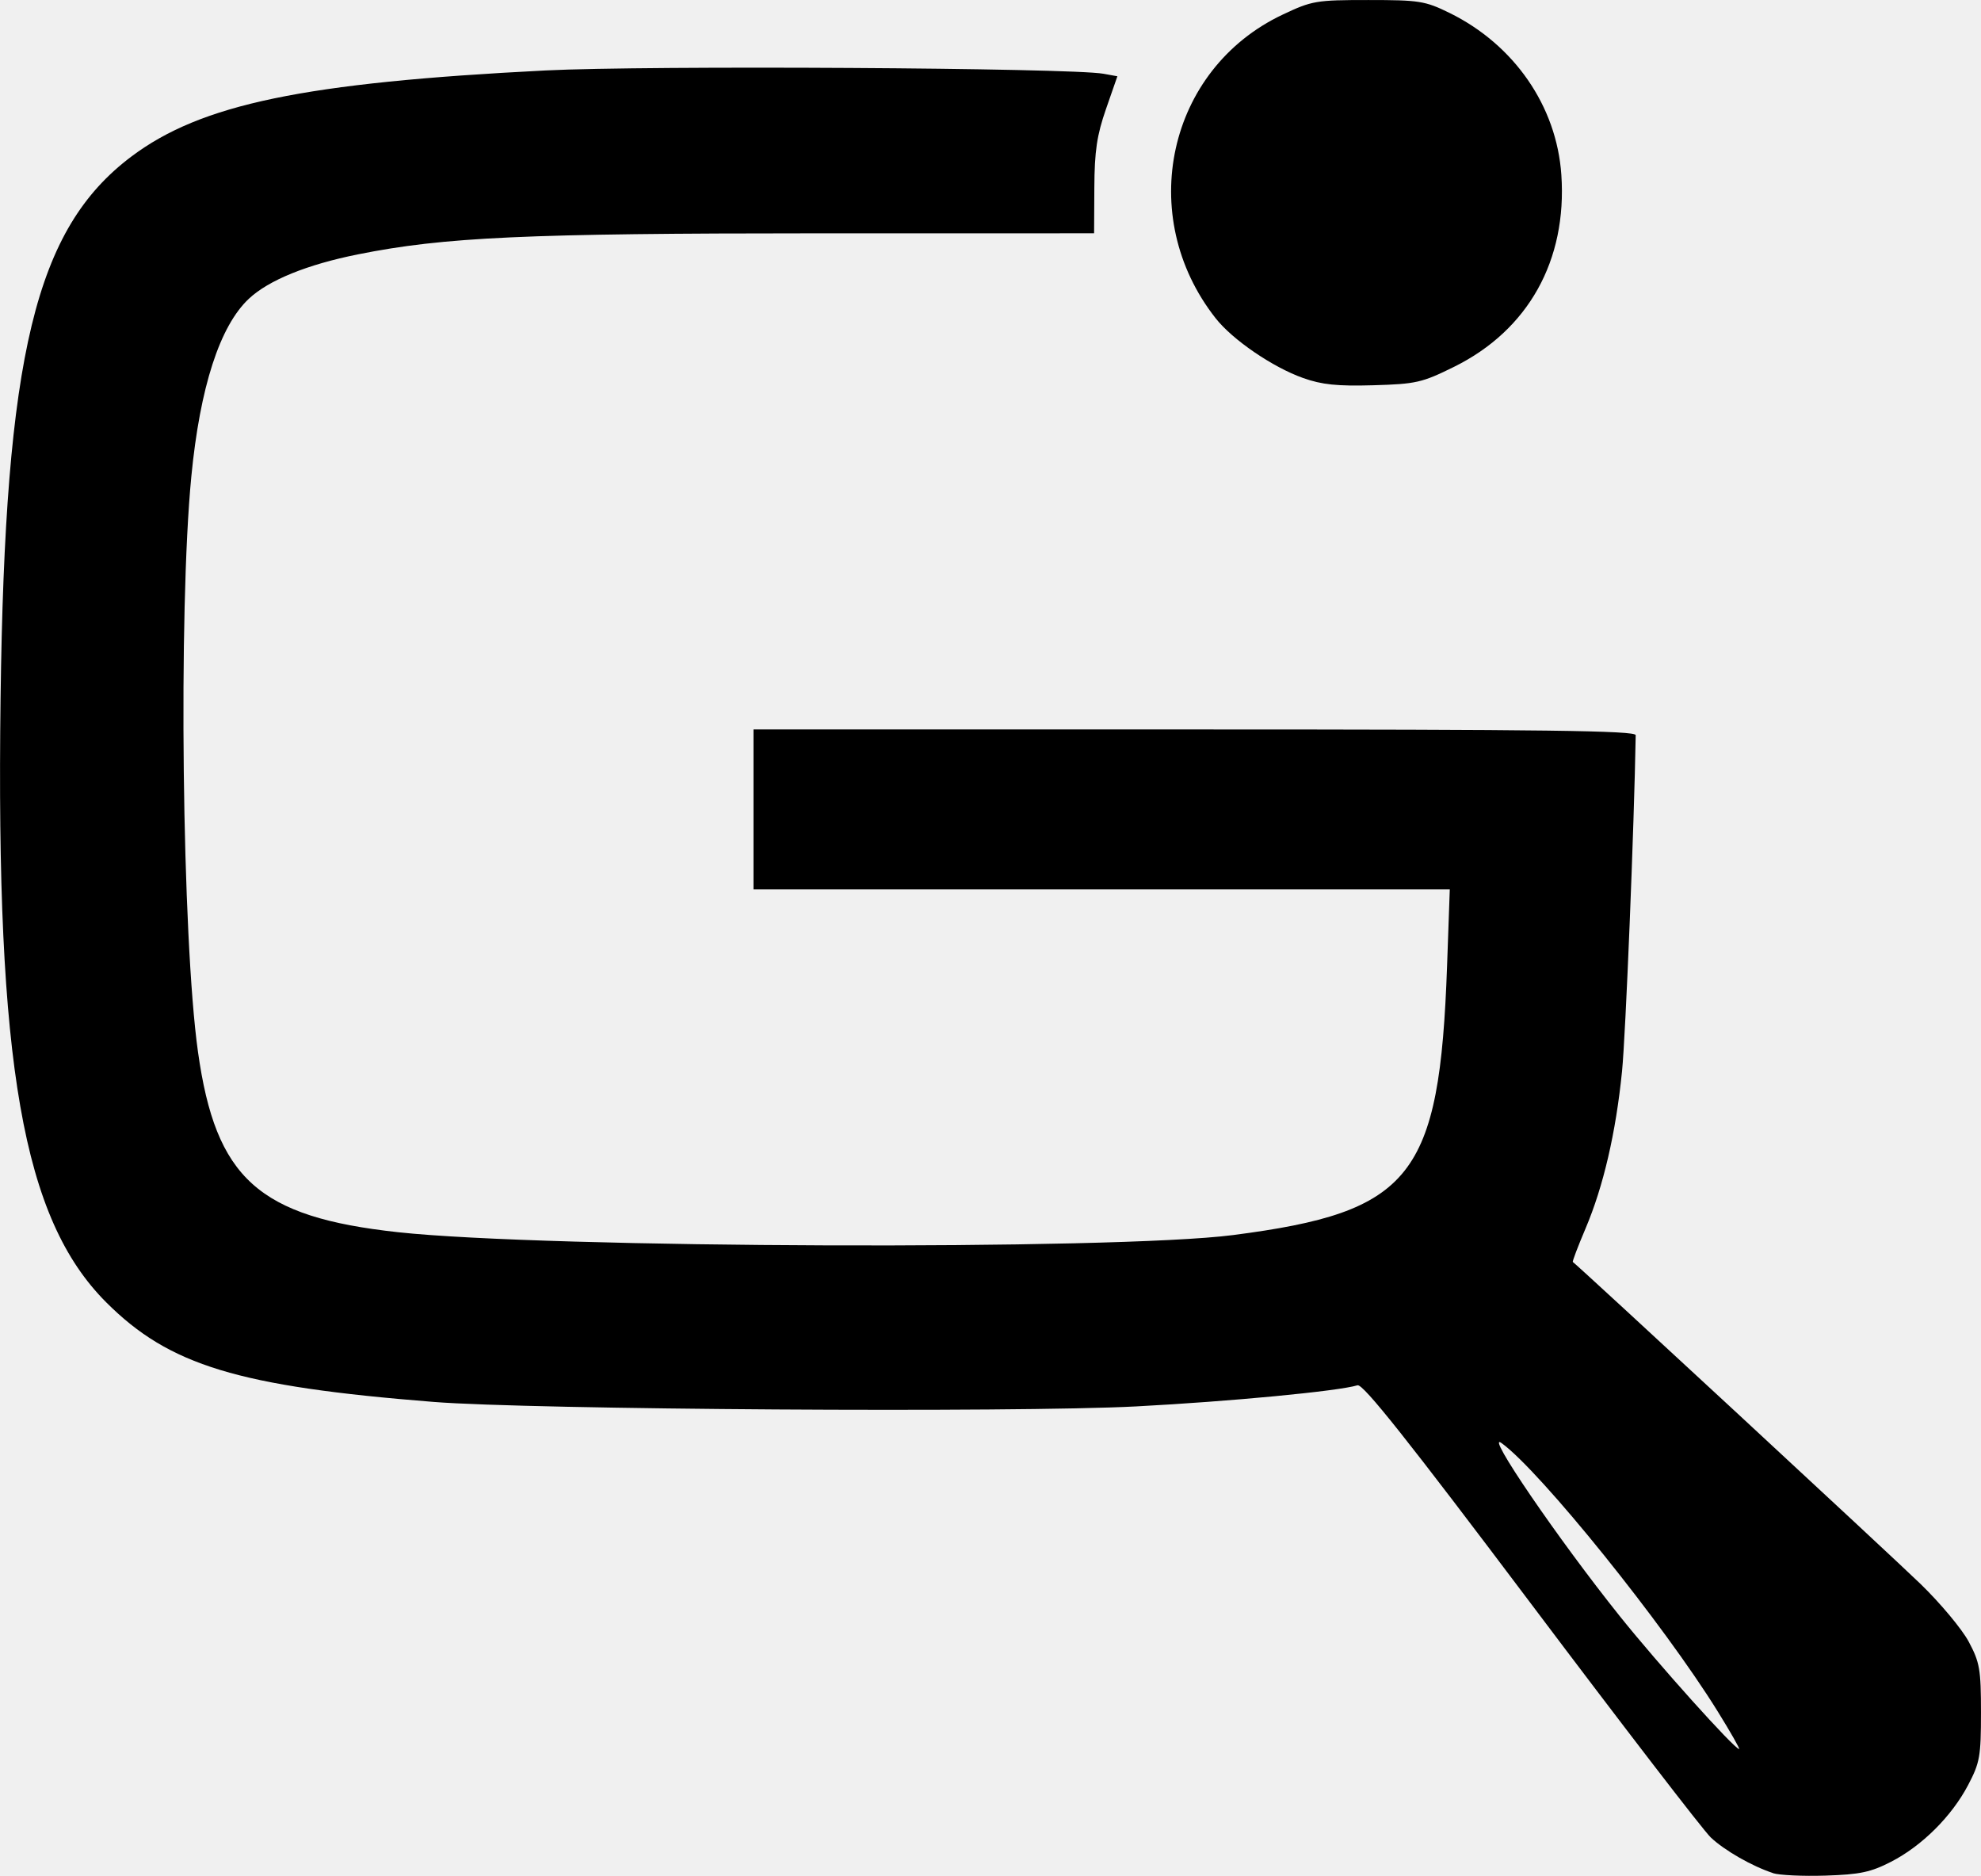
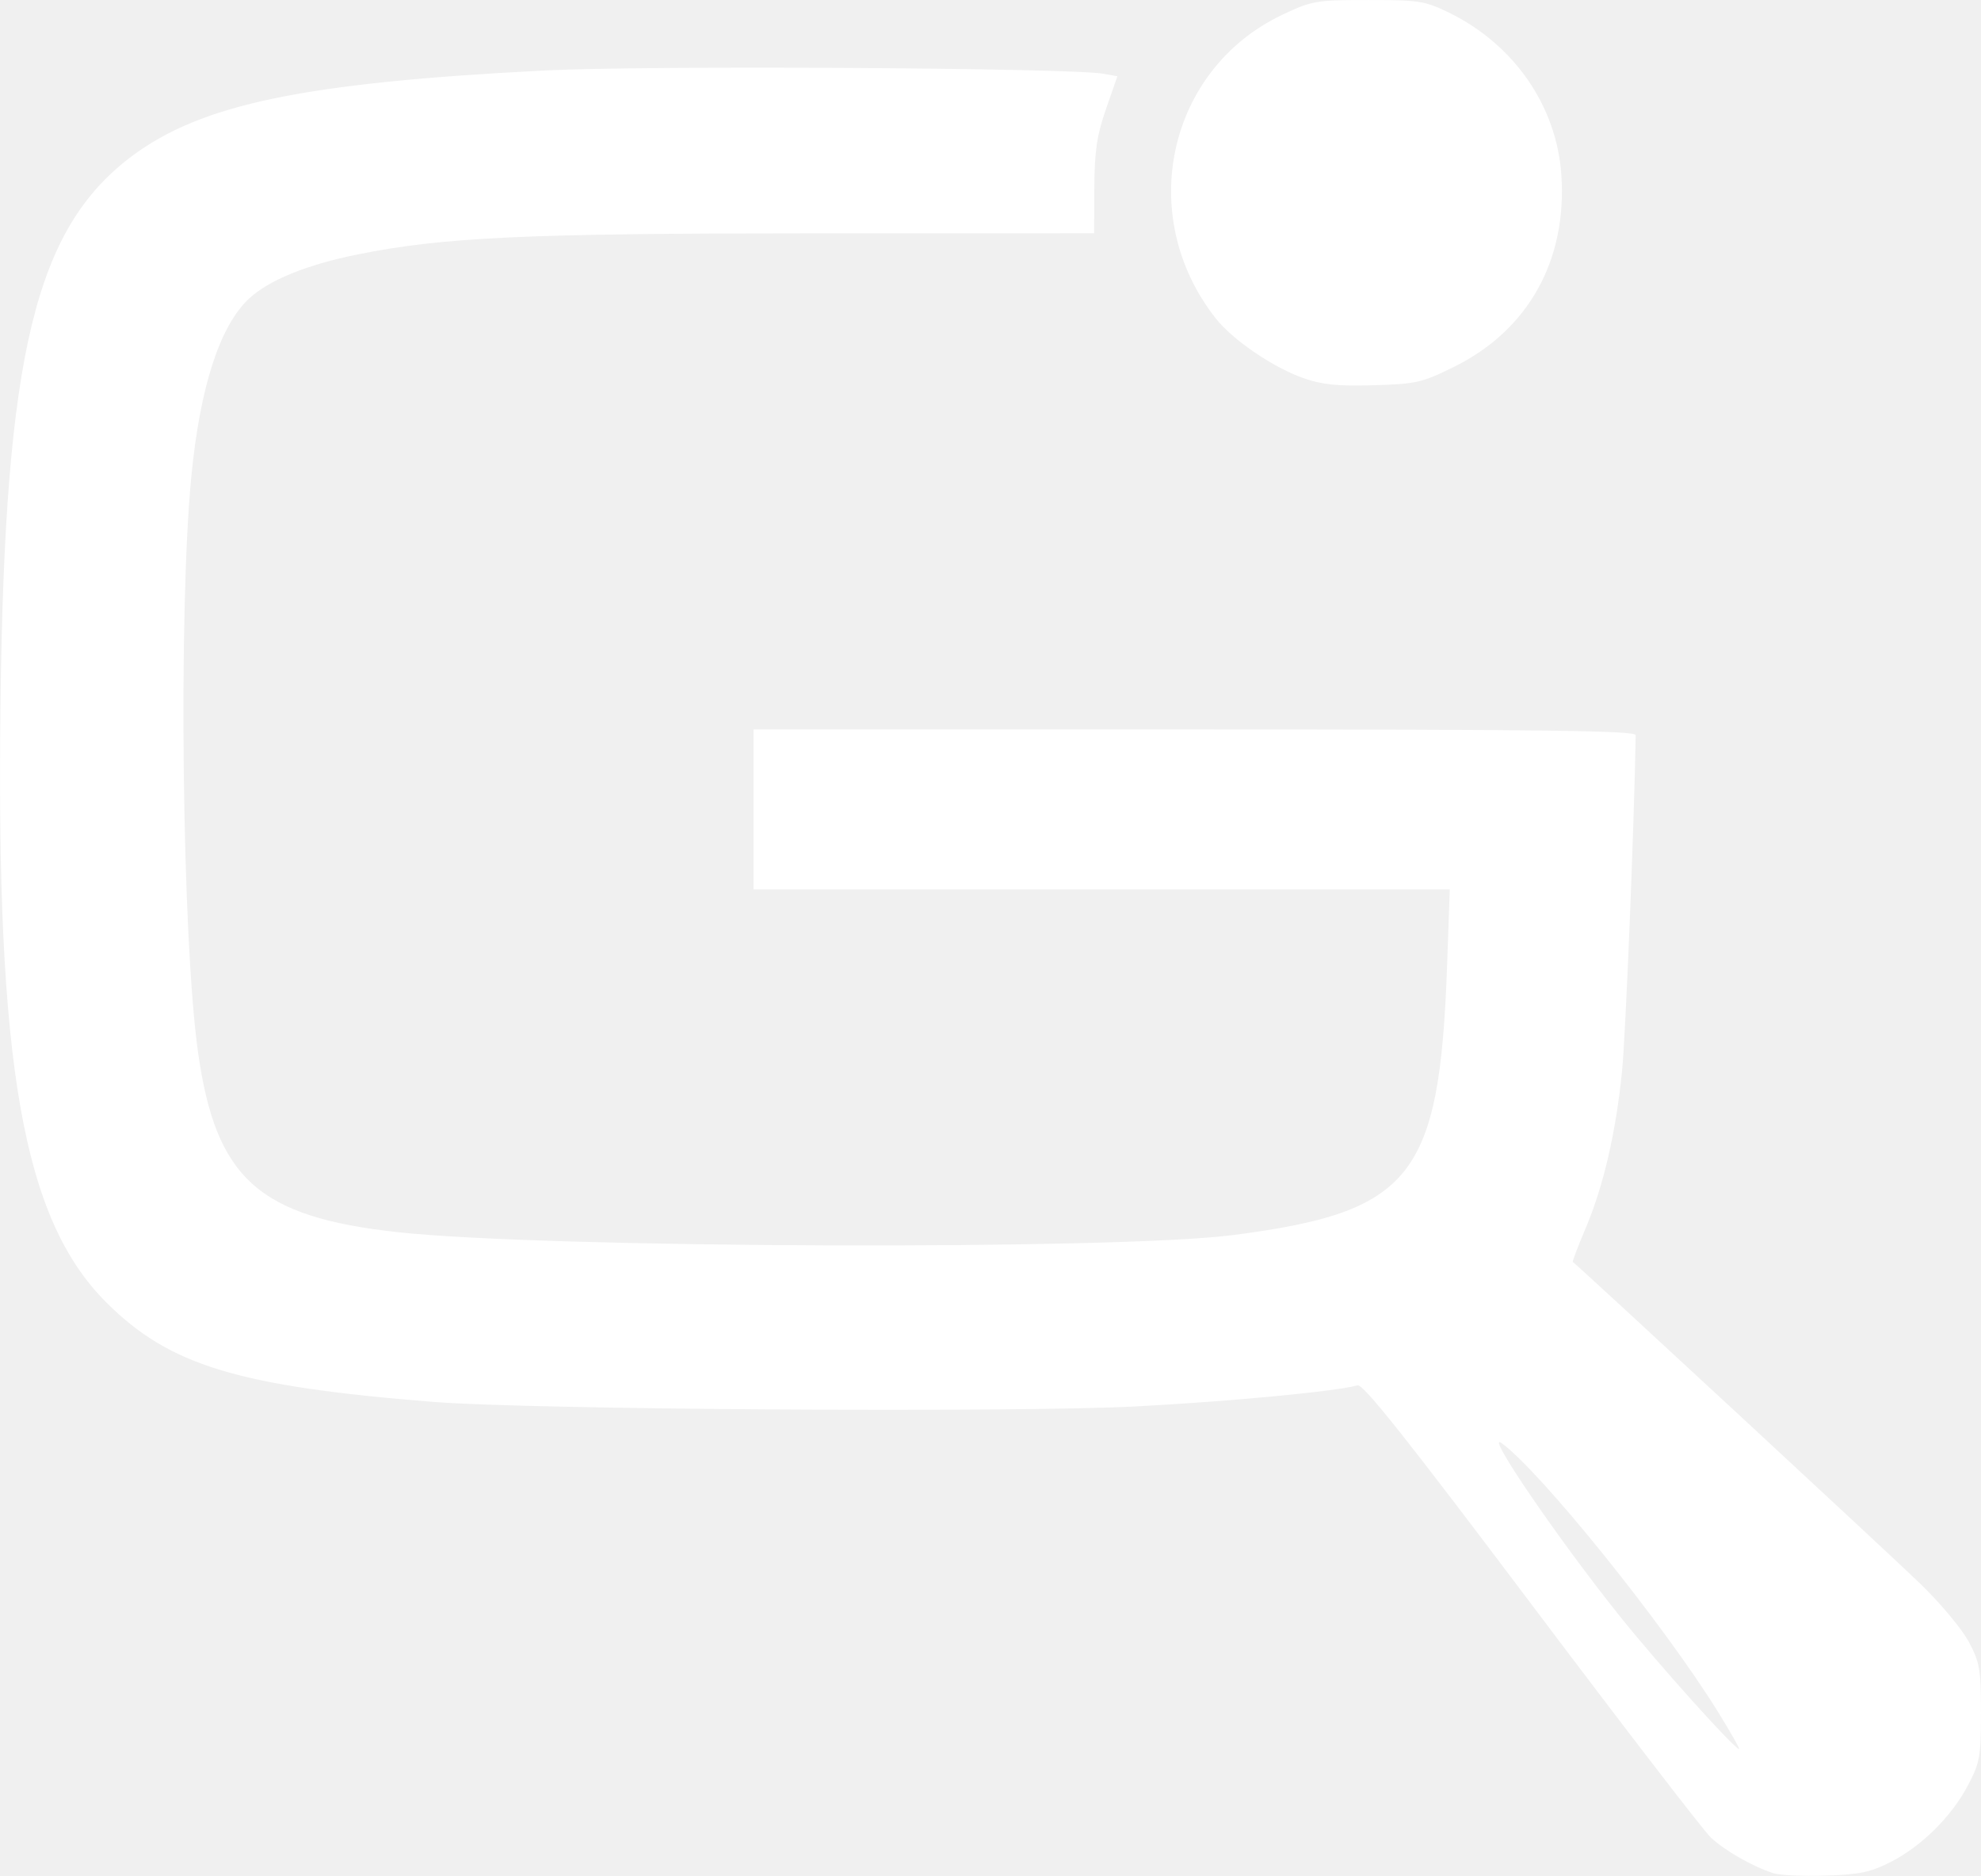
<svg xmlns="http://www.w3.org/2000/svg" width="40.15mm" height="38.008mm" viewBox="0 0 40.15 38.008" version="1.1" id="svg1" xml:space="preserve">
  <defs id="defs1" />
  <g id="layer1" transform="translate(-32.23242,-197.8165)">
-     <path class="g" style="fill:#000000" d="m 68.166,235.771 c -0.426,-0.14 -0.982,-0.458 -1.261,-0.722 -0.152,-0.144 -1.791,-2.275 -3.642,-4.735 -2.495,-3.315 -3.405,-4.461 -3.517,-4.427 -0.389,0.119 -2.576,0.328 -4.485,0.428 -2.465,0.129 -12.267,0.066 -14.243,-0.091 -3.962,-0.315 -5.354,-0.739 -6.633,-2.018 -1.691,-1.691 -2.238,-4.816 -2.141,-12.244 0.09,-6.962 0.706,-9.511 2.652,-10.974 1.413,-1.062 3.504,-1.497 8.393,-1.744 2.059,-0.104 10.641,-0.053 11.308,0.067 l 0.282,0.051 -0.231,0.664 c -0.184,0.53 -0.232,0.851 -0.236,1.591 l -0.005,0.927 -5.606,4.1e-4 c -5.915,4.2e-4 -7.566,0.076 -9.312,0.426 -1.033,0.207 -1.812,0.524 -2.212,0.899 -0.59,0.553 -0.991,1.79 -1.167,3.605 -0.264,2.713 -0.188,9.36 0.135,11.656 0.36,2.568 1.225,3.347 4.057,3.655 2.999,0.326 14.531,0.366 16.919,0.058 3.627,-0.468 4.187,-1.172 4.34,-5.452 l 0.055,-1.552 h -7.056 -7.056 v -1.621 -1.621 h 8.941 c 7.092,0 8.941,0.024 8.939,0.116 -0.031,1.844 -0.203,6.071 -0.277,6.811 -0.125,1.245 -0.378,2.335 -0.741,3.189 -0.154,0.363 -0.27,0.667 -0.256,0.675 0.082,0.05 6.454,5.949 7.051,6.528 0.399,0.387 0.837,0.912 0.973,1.167 0.223,0.418 0.248,0.559 0.248,1.436 0,0.887 -0.023,1.016 -0.26,1.467 -0.334,0.635 -0.935,1.233 -1.561,1.555 -0.412,0.212 -0.633,0.259 -1.328,0.281 -0.459,0.015 -0.938,-0.008 -1.066,-0.049 z m -1.121,-3.277 c -1.094,-1.764 -3.586,-4.858 -4.377,-5.434 -0.367,-0.267 1.149,1.952 2.398,3.511 0.779,0.972 2.32,2.687 2.414,2.687 0.021,0 -0.174,-0.344 -0.435,-0.764 z m -8.403,-27.018 c -0.616,-0.219 -1.427,-0.773 -1.771,-1.21 -1.632,-2.073 -0.977,-5.048 1.355,-6.152 0.598,-0.283 0.68,-0.297 1.74,-0.297 1.032,0 1.15,0.019 1.644,0.261 1.311,0.644 2.172,1.889 2.267,3.28 0.119,1.735 -0.671,3.148 -2.173,3.891 -0.651,0.322 -0.771,0.349 -1.637,0.374 -0.731,0.021 -1.042,-0.011 -1.425,-0.147 z" id="path1" />
+     <path class="g" style="fill:#fff" d="m 68.166,235.771 c -0.426,-0.14 -0.982,-0.458 -1.261,-0.722 -0.152,-0.144 -1.791,-2.275 -3.642,-4.735 -2.495,-3.315 -3.405,-4.461 -3.517,-4.427 -0.389,0.119 -2.576,0.328 -4.485,0.428 -2.465,0.129 -12.267,0.066 -14.243,-0.091 -3.962,-0.315 -5.354,-0.739 -6.633,-2.018 -1.691,-1.691 -2.238,-4.816 -2.141,-12.244 0.09,-6.962 0.706,-9.511 2.652,-10.974 1.413,-1.062 3.504,-1.497 8.393,-1.744 2.059,-0.104 10.641,-0.053 11.308,0.067 l 0.282,0.051 -0.231,0.664 c -0.184,0.53 -0.232,0.851 -0.236,1.591 l -0.005,0.927 -5.606,4.1e-4 c -5.915,4.2e-4 -7.566,0.076 -9.312,0.426 -1.033,0.207 -1.812,0.524 -2.212,0.899 -0.59,0.553 -0.991,1.79 -1.167,3.605 -0.264,2.713 -0.188,9.36 0.135,11.656 0.36,2.568 1.225,3.347 4.057,3.655 2.999,0.326 14.531,0.366 16.919,0.058 3.627,-0.468 4.187,-1.172 4.34,-5.452 l 0.055,-1.552 h -7.056 -7.056 v -1.621 -1.621 h 8.941 c 7.092,0 8.941,0.024 8.939,0.116 -0.031,1.844 -0.203,6.071 -0.277,6.811 -0.125,1.245 -0.378,2.335 -0.741,3.189 -0.154,0.363 -0.27,0.667 -0.256,0.675 0.082,0.05 6.454,5.949 7.051,6.528 0.399,0.387 0.837,0.912 0.973,1.167 0.223,0.418 0.248,0.559 0.248,1.436 0,0.887 -0.023,1.016 -0.26,1.467 -0.334,0.635 -0.935,1.233 -1.561,1.555 -0.412,0.212 -0.633,0.259 -1.328,0.281 -0.459,0.015 -0.938,-0.008 -1.066,-0.049 z m -1.121,-3.277 c -1.094,-1.764 -3.586,-4.858 -4.377,-5.434 -0.367,-0.267 1.149,1.952 2.398,3.511 0.779,0.972 2.32,2.687 2.414,2.687 0.021,0 -0.174,-0.344 -0.435,-0.764 z m -8.403,-27.018 c -0.616,-0.219 -1.427,-0.773 -1.771,-1.21 -1.632,-2.073 -0.977,-5.048 1.355,-6.152 0.598,-0.283 0.68,-0.297 1.74,-0.297 1.032,0 1.15,0.019 1.644,0.261 1.311,0.644 2.172,1.889 2.267,3.28 0.119,1.735 -0.671,3.148 -2.173,3.891 -0.651,0.322 -0.771,0.349 -1.637,0.374 -0.731,0.021 -1.042,-0.011 -1.425,-0.147 z" id="path1" />
  </g>
</svg>
